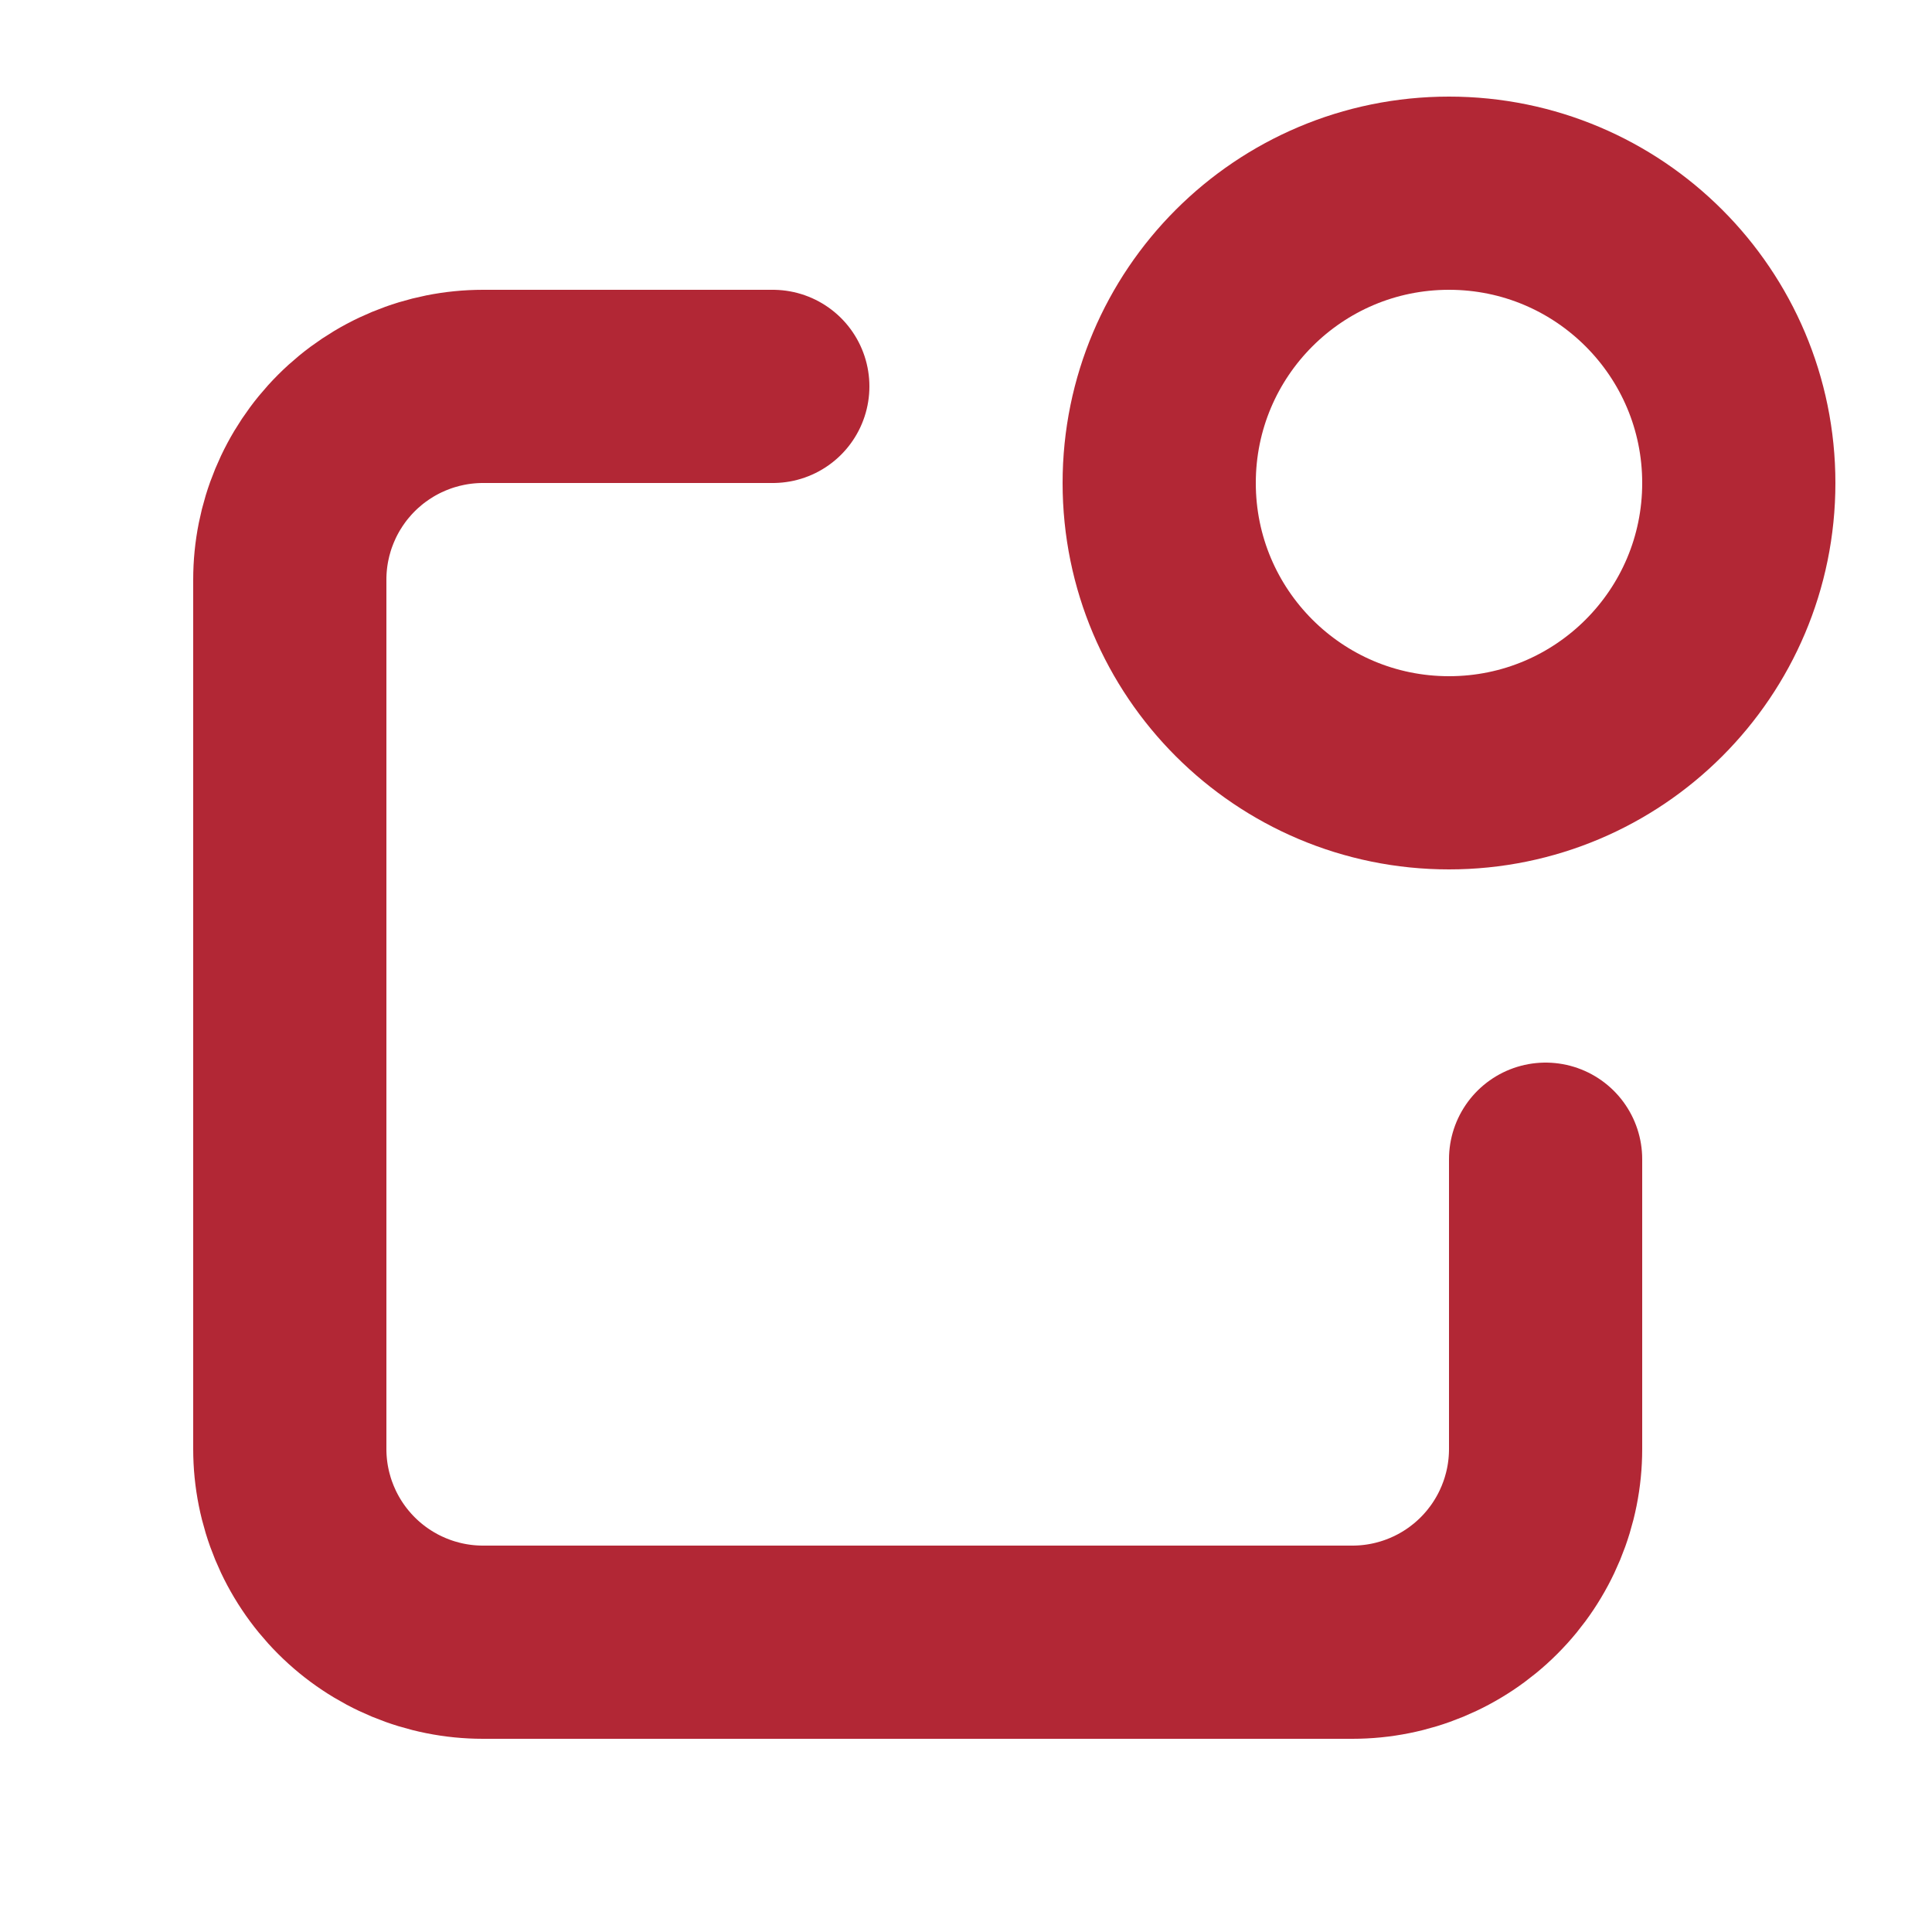
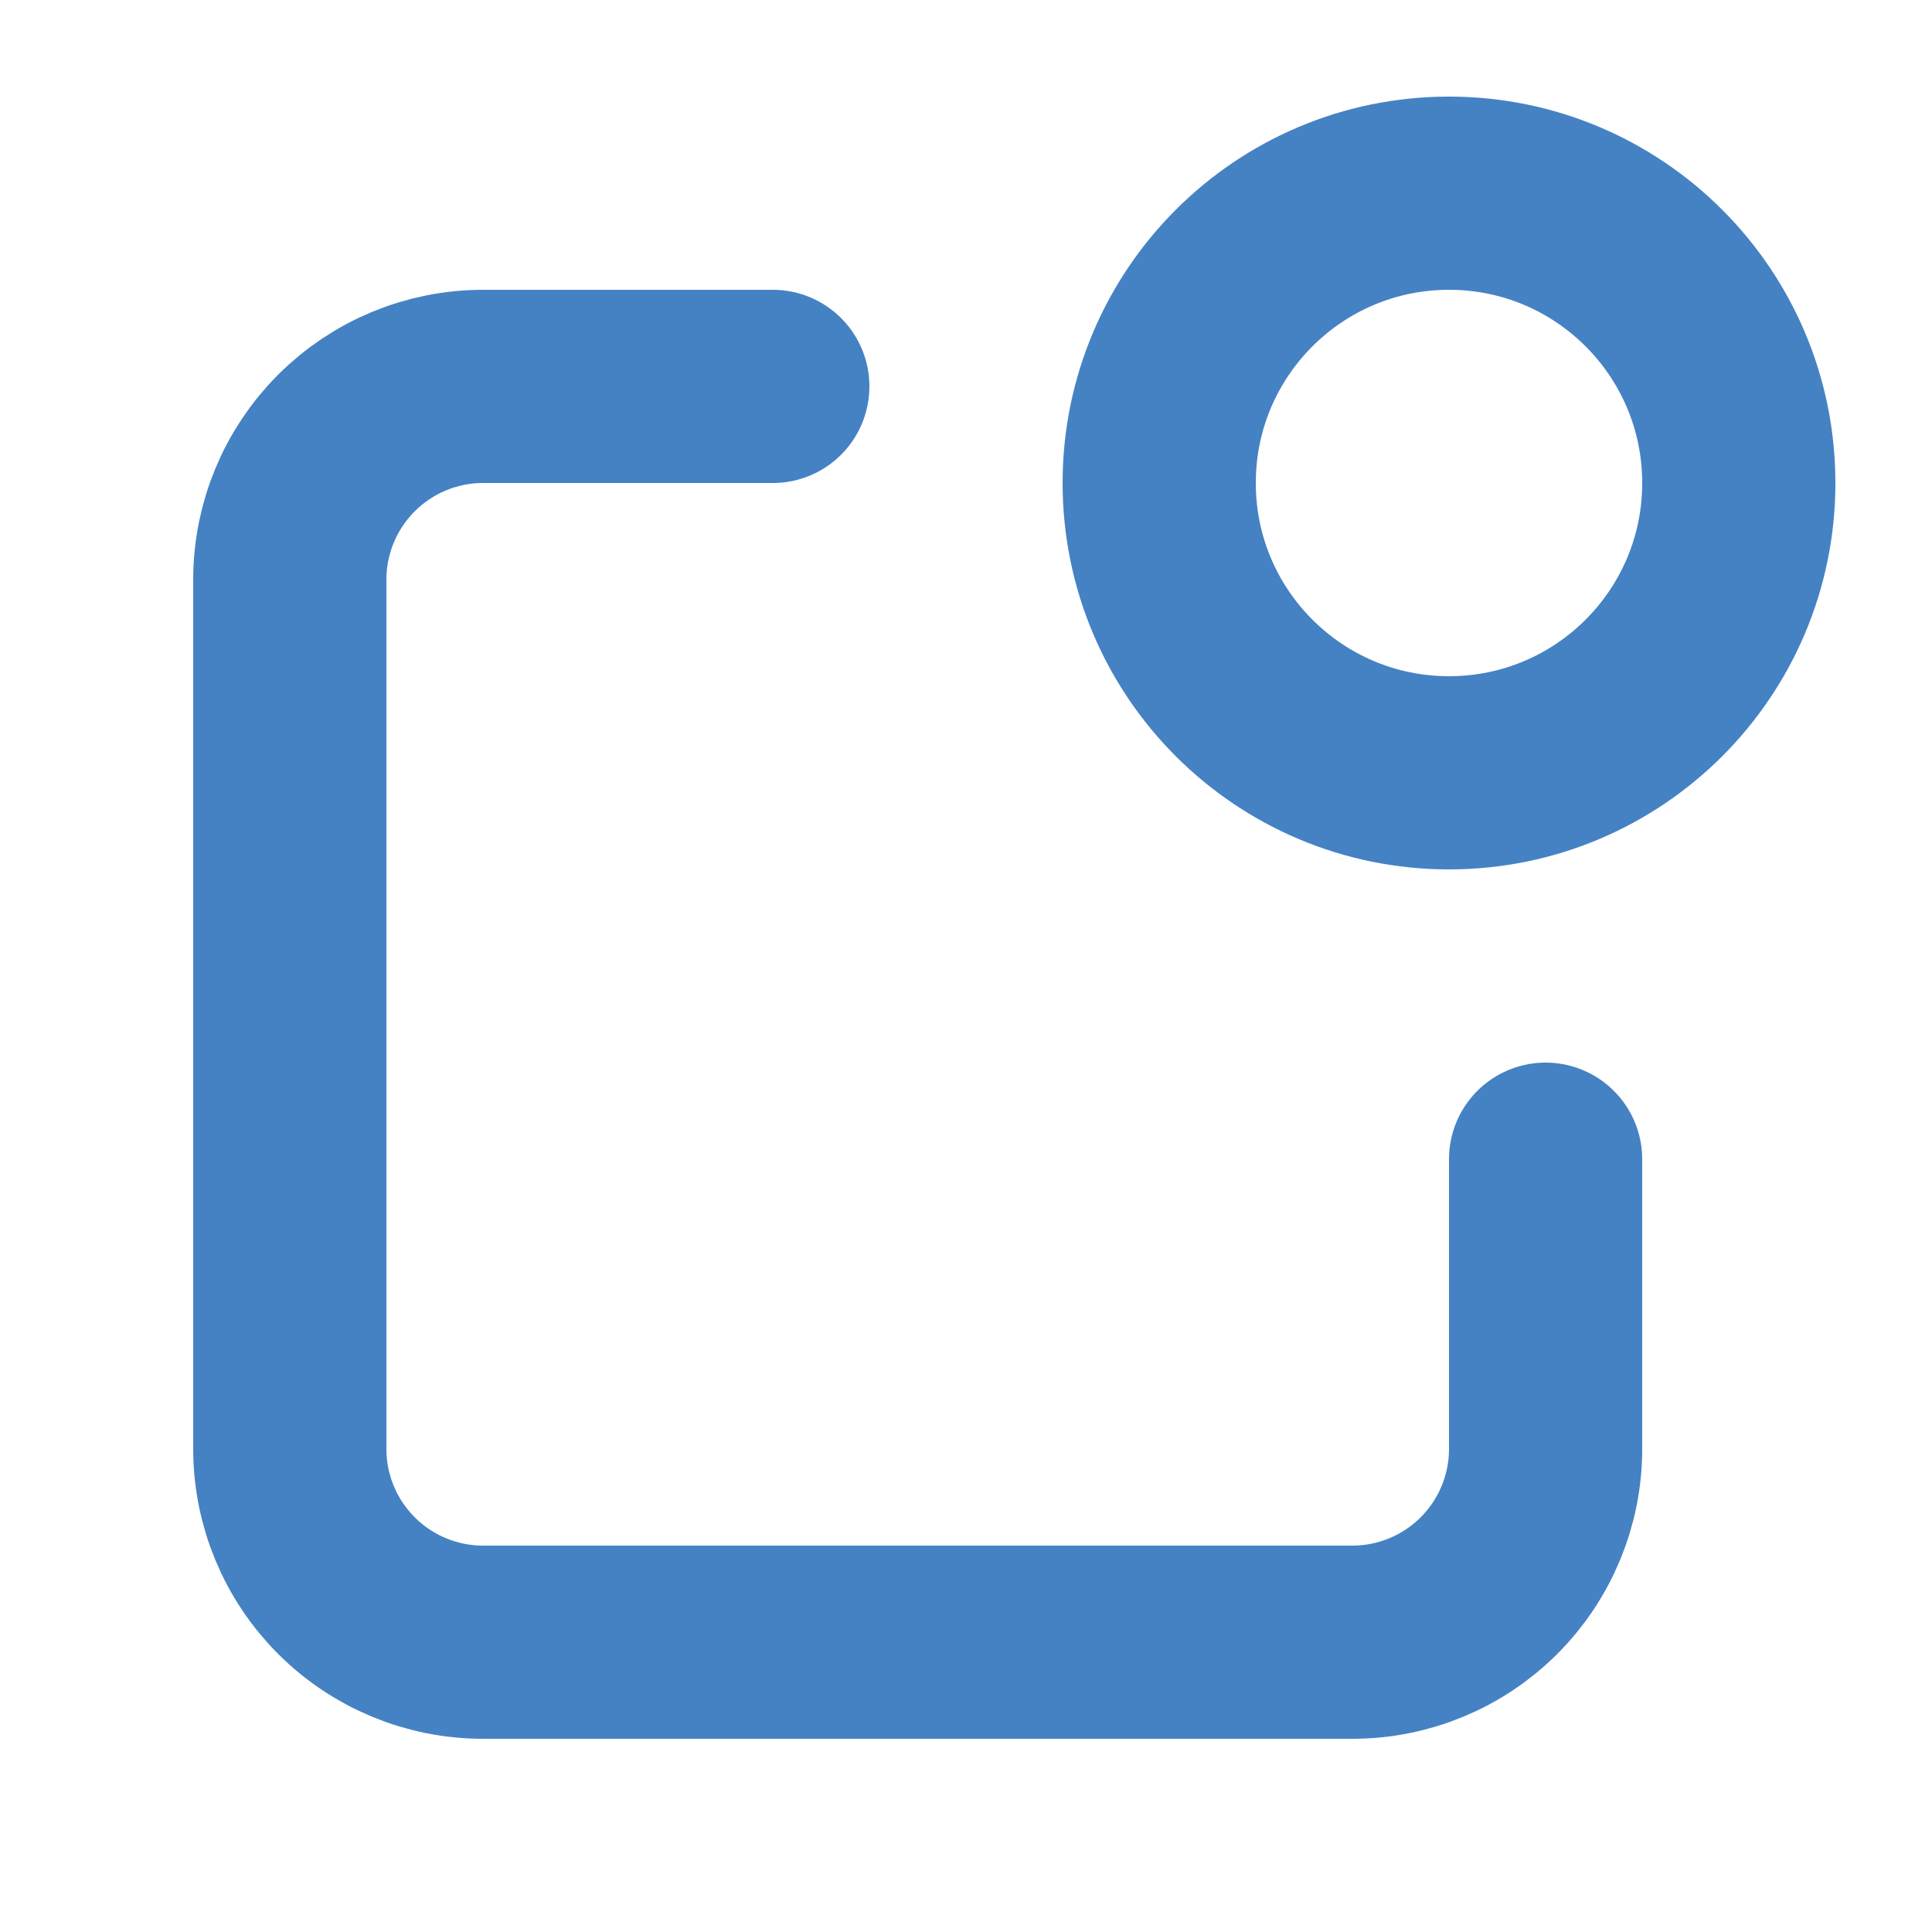
<svg xmlns="http://www.w3.org/2000/svg" width="20" height="20" viewBox="0 0 20 20" fill="none">
-   <path d="M8 4H5C4.47 4 3.961 4.211 3.586 4.586C3.211 4.961 3 5.47 3 6V15C3 15.53 3.211 16.039 3.586 16.414C3.961 16.789 4.47 17 5 17H14C14.53 17 15.039 16.789 15.414 16.414C15.789 16.039 16 15.53 16 15V12" stroke="#B22735" stroke-width="2" stroke-linecap="round" stroke-linejoin="round" />
-   <path d="M15 8C16.657 8 18 6.657 18 5C18 3.343 16.657 2 15 2C13.343 2 12 3.343 12 5C12 6.657 13.343 8 15 8Z" stroke="#B22735" stroke-width="2" stroke-linecap="round" stroke-linejoin="round" />
+   <path d="M8 4H5C4.47 4 3.961 4.211 3.586 4.586C3.211 4.961 3 5.47 3 6V15C3 15.53 3.211 16.039 3.586 16.414C3.961 16.789 4.47 17 5 17H14C14.53 17 15.039 16.789 15.414 16.414C15.789 16.039 16 15.53 16 15V12" stroke="#4582C4" stroke-width="2" stroke-linecap="round" stroke-linejoin="round" />
+   <path d="M15 8C16.657 8 18 6.657 18 5C18 3.343 16.657 2 15 2C13.343 2 12 3.343 12 5C12 6.657 13.343 8 15 8Z" stroke="#4582C4" stroke-width="2" stroke-linecap="round" stroke-linejoin="round" />
</svg>
